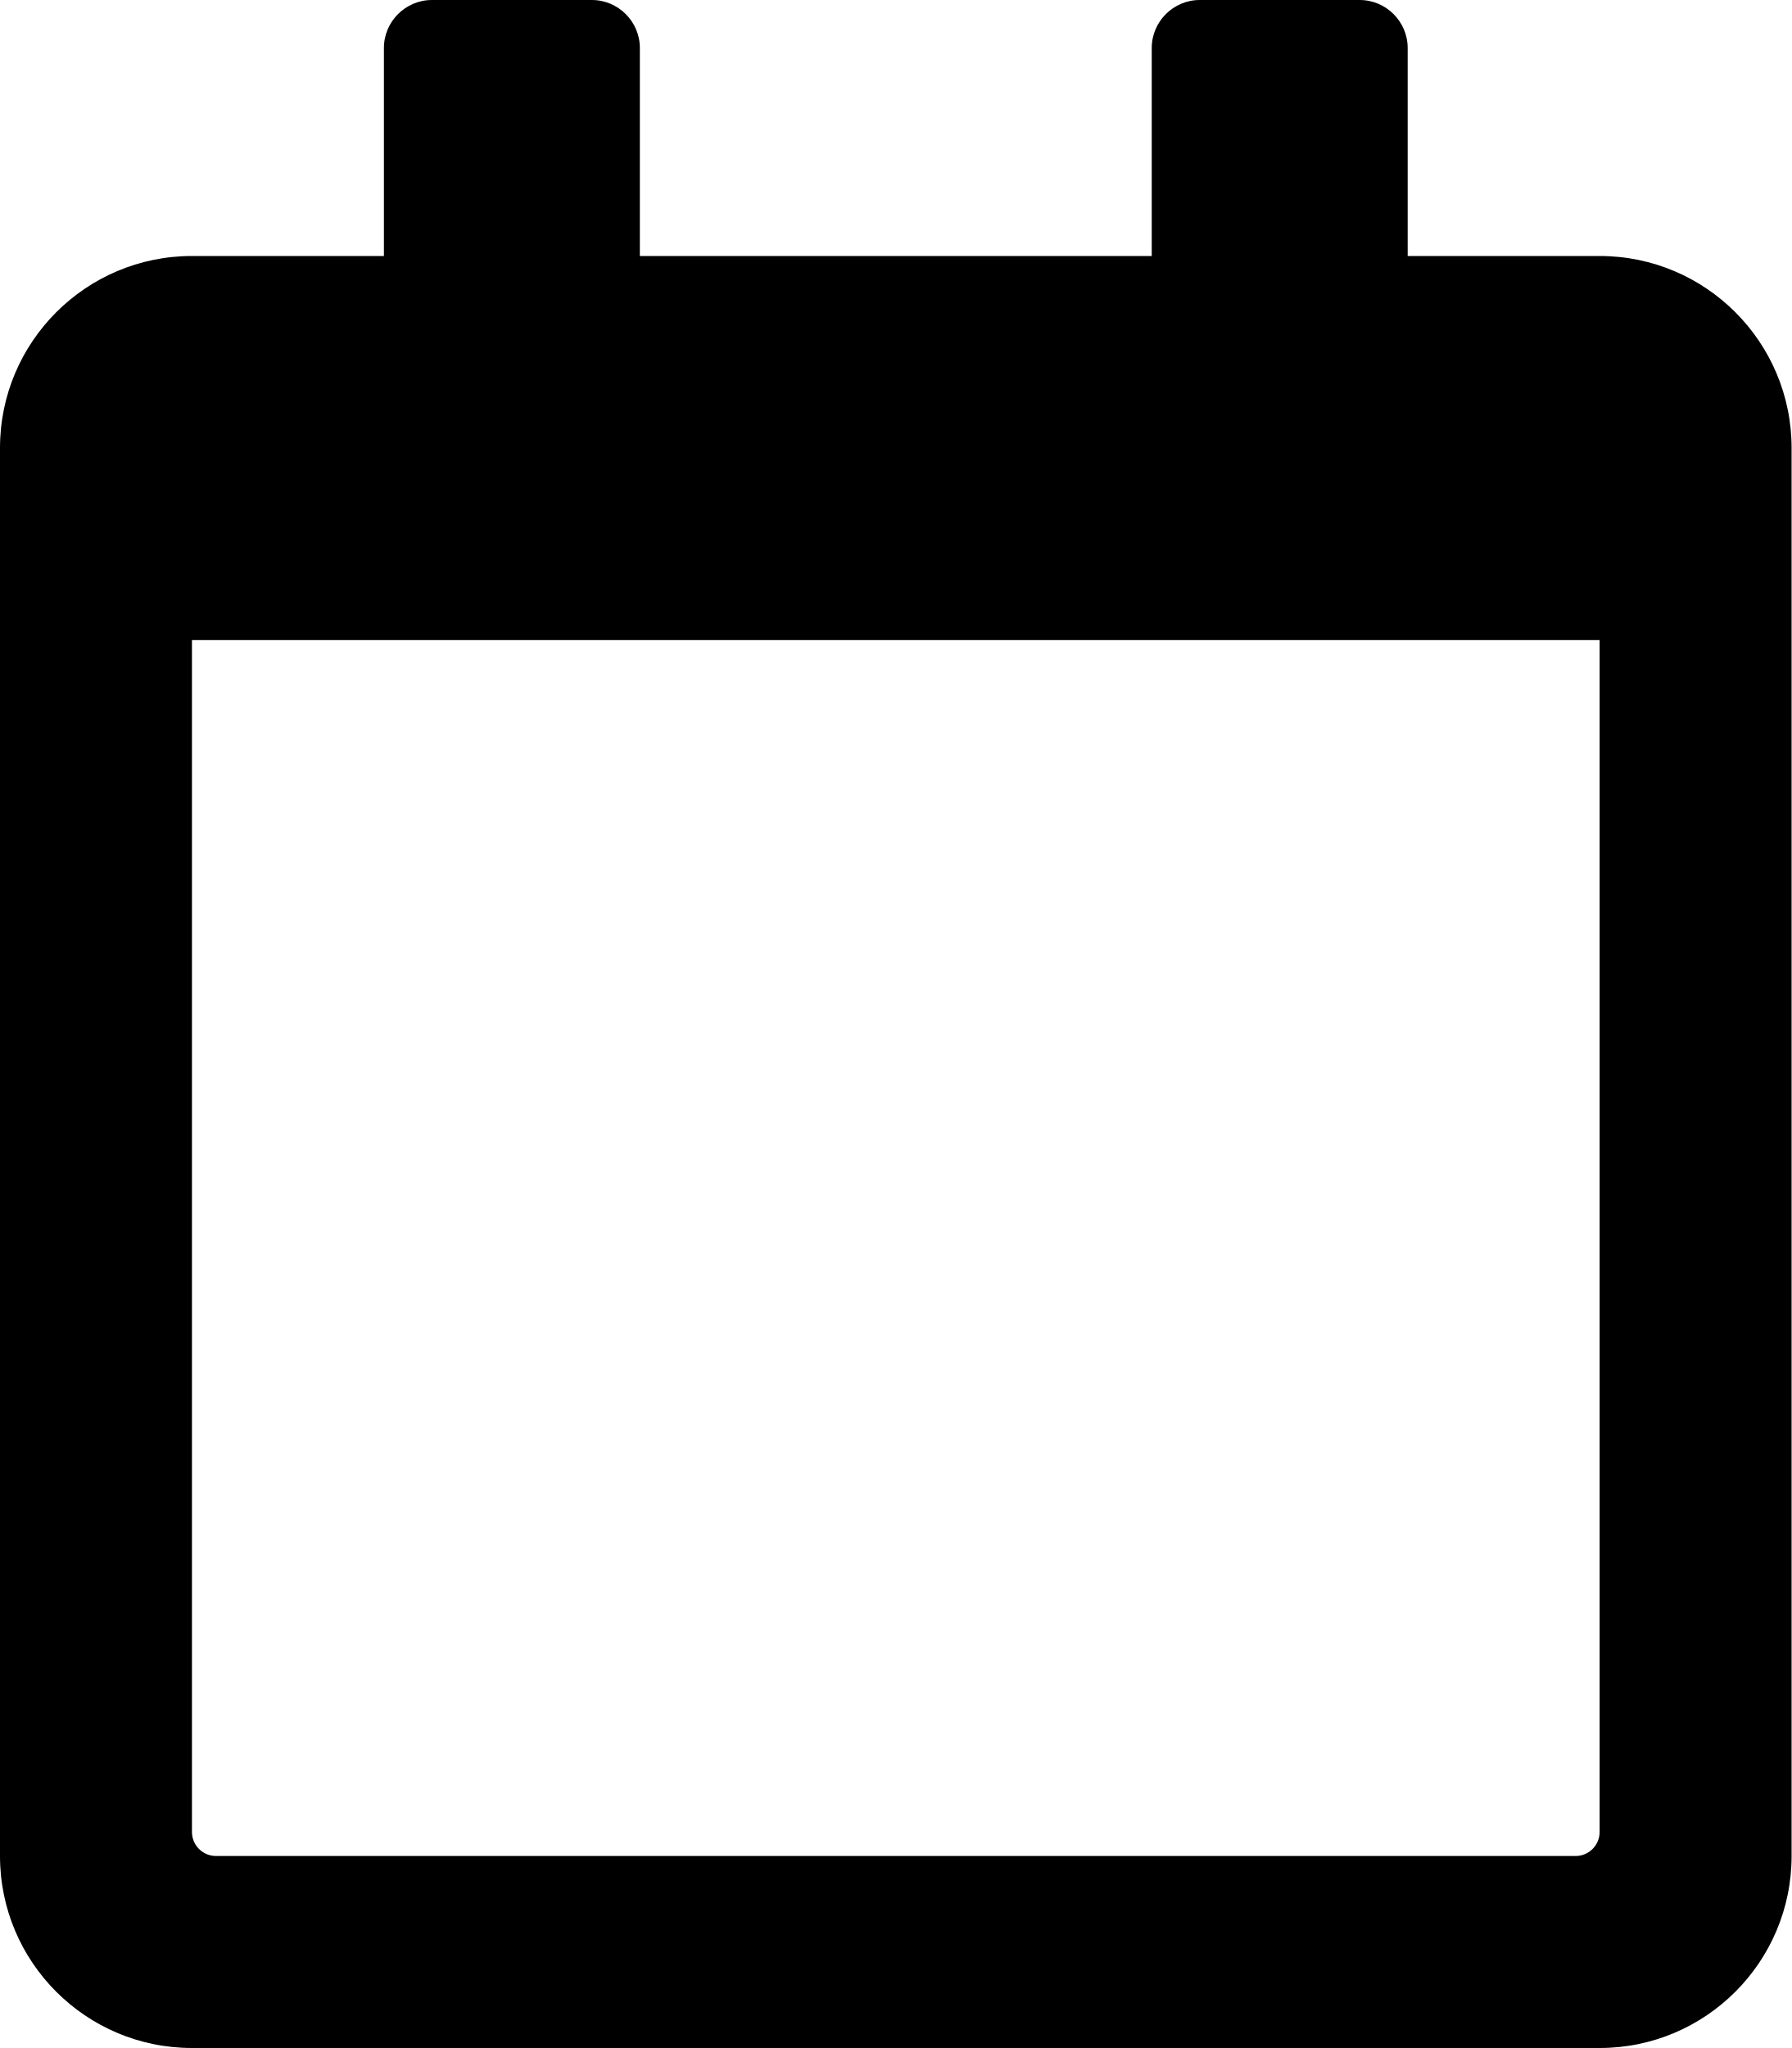
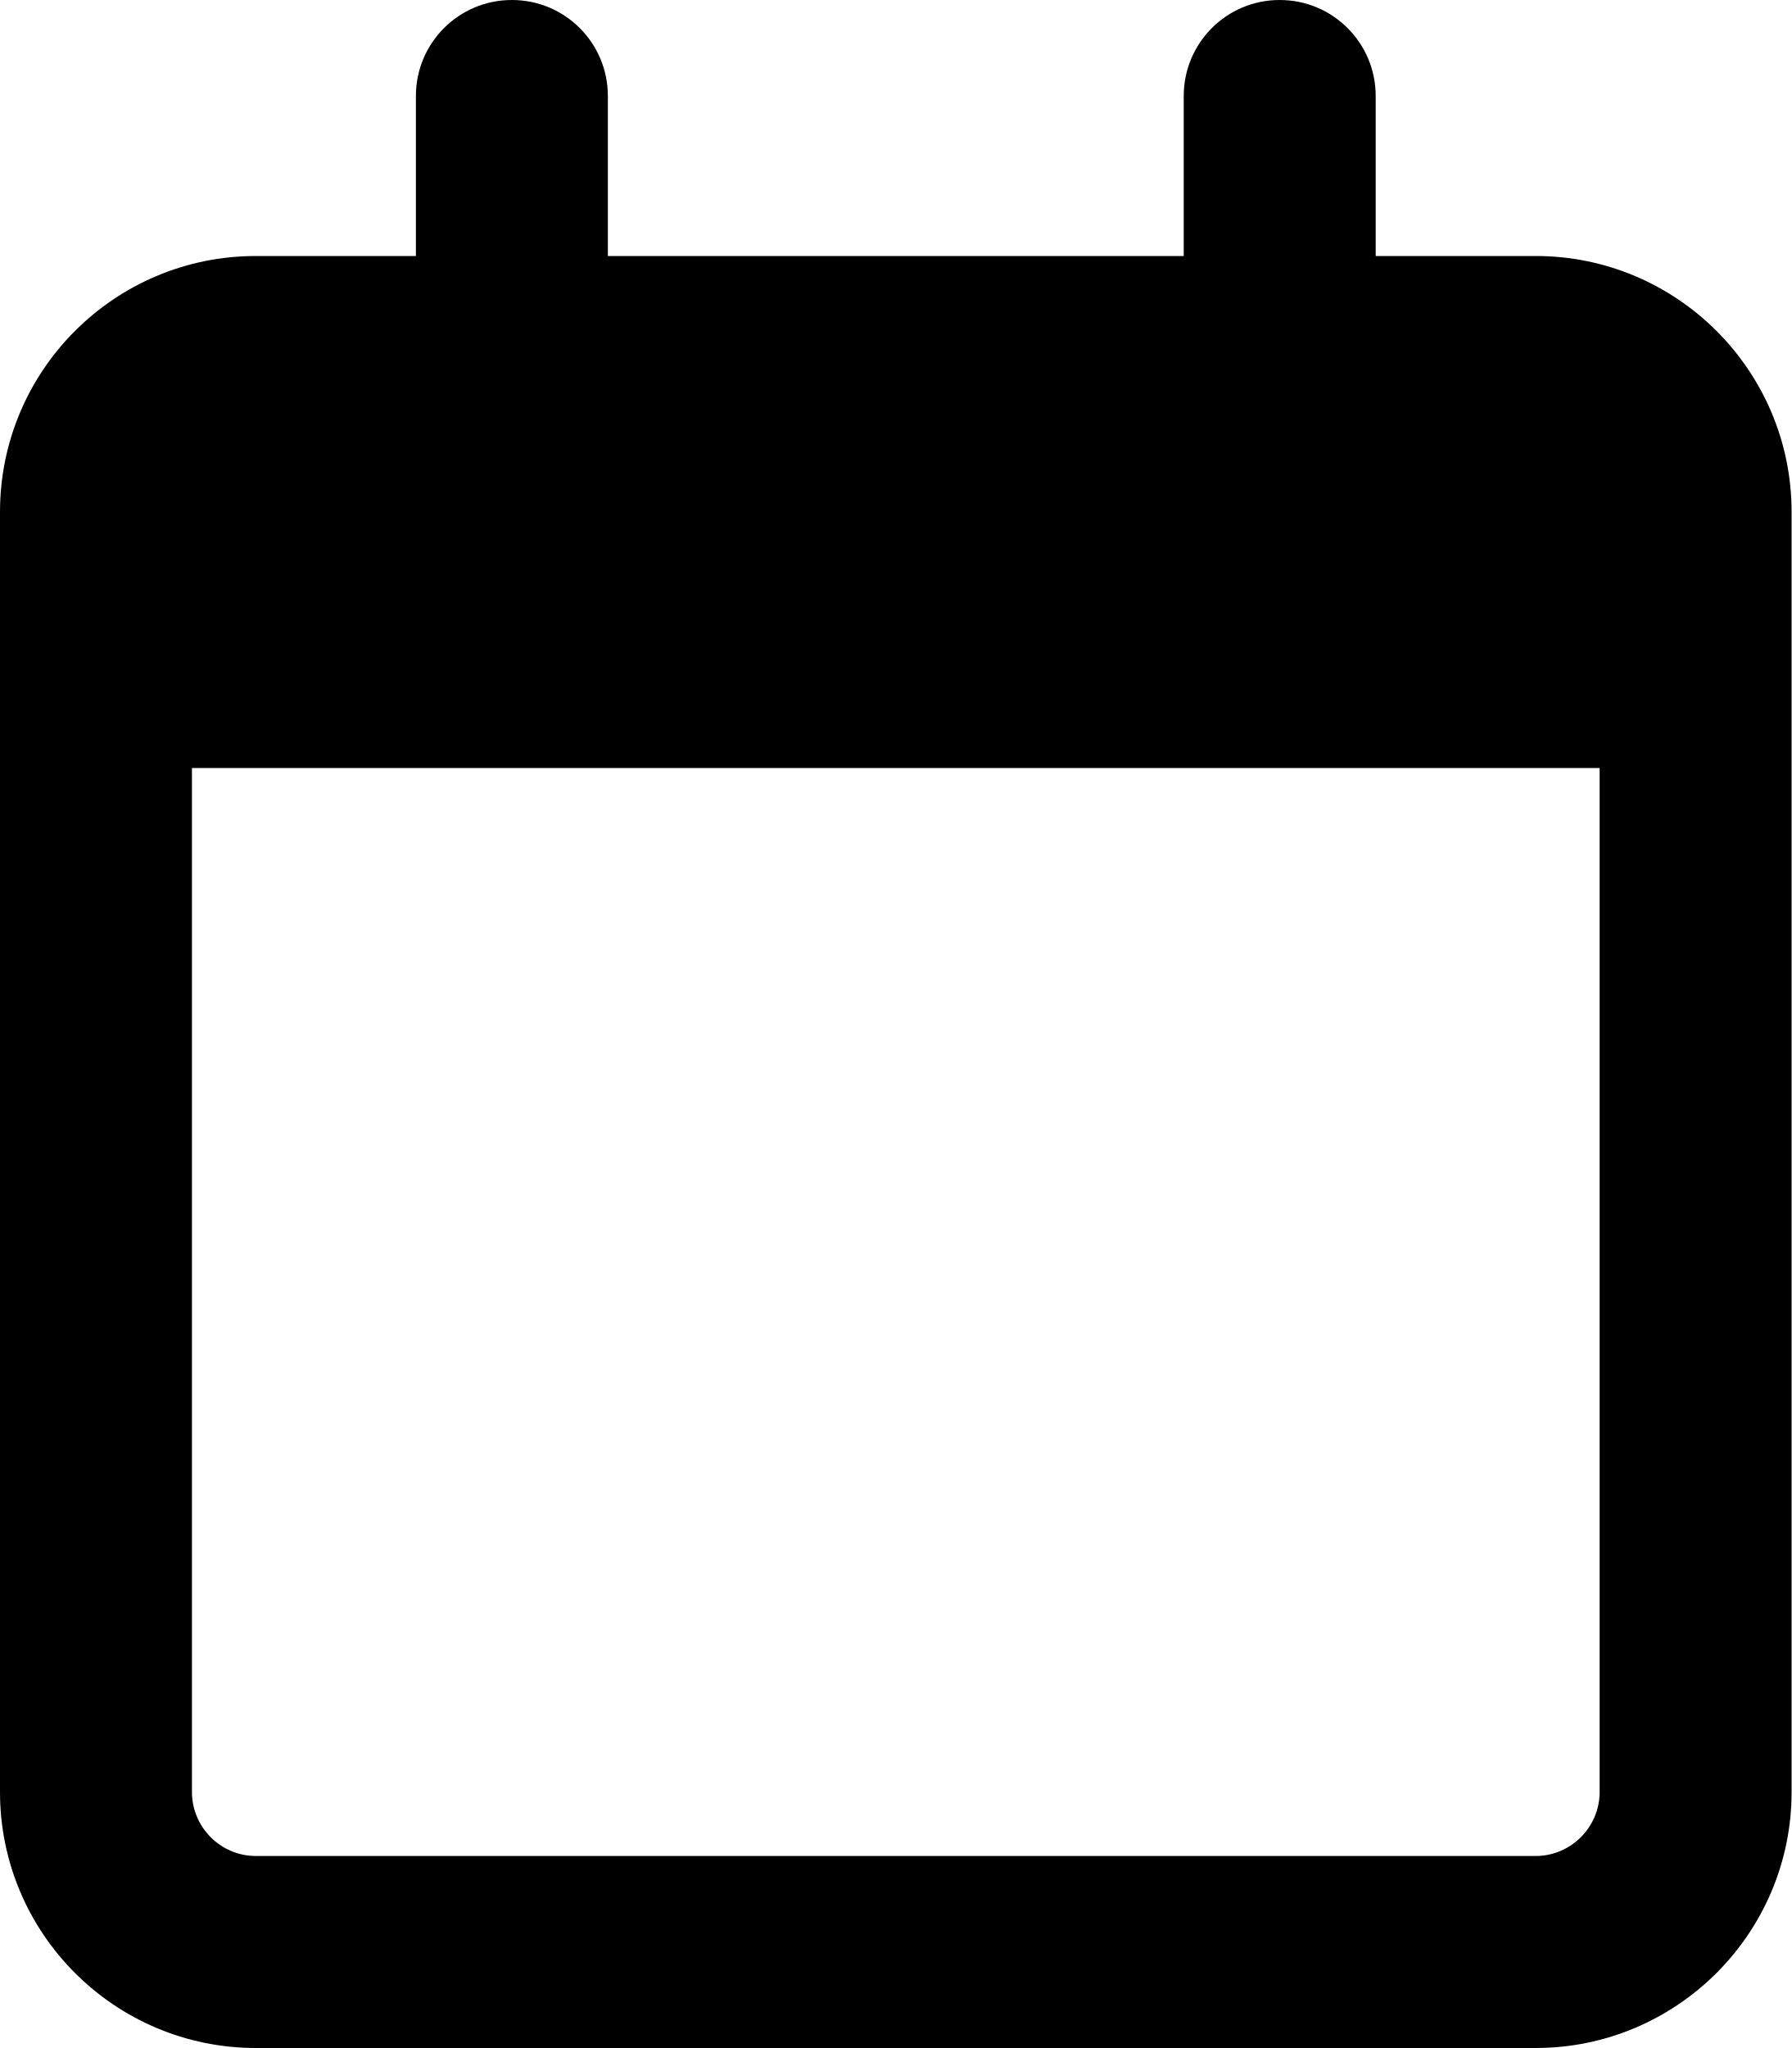
<svg xmlns="http://www.w3.org/2000/svg" viewBox="0 0 448 512">
-   <path d="M400 64h-48V12c0-6.6-5.4-12-12-12h-40c-6.6 0-12 5.4-12 12v52H160V12c0-6.6-5.4-12-12-12h-40c-6.6 0-12 5.4-12 12v52H48C21.5 64 0 85.5 0 112v352c0 26.5 21.5 48 48 48h352c26.5 0 48-21.5 48-48V112c0-26.5-21.5-48-48-48zm-6 400H54c-3.3 0-6-2.7-6-6V160h352v298c0 3.3-2.7 6-6 6z" />
+   <path d="M152 64H296V24C296 10.75 306.7 0 320 0C333.3 0 344 10.75 344 24V64H384C419.3 64 448 92.65 448 128V448C448 483.3 419.3 512 384 512H64C28.65 512 0 483.3 0 448V128C0 92.65 28.65 64 64 64H104V24C104 10.75 114.7 0 128 0C141.3 0 152 10.75 152 24V64zM48 448C48 456.8 55.16 464 64 464H384C392.8 464 400 456.8 400 448V192H48V448z" />
</svg>
